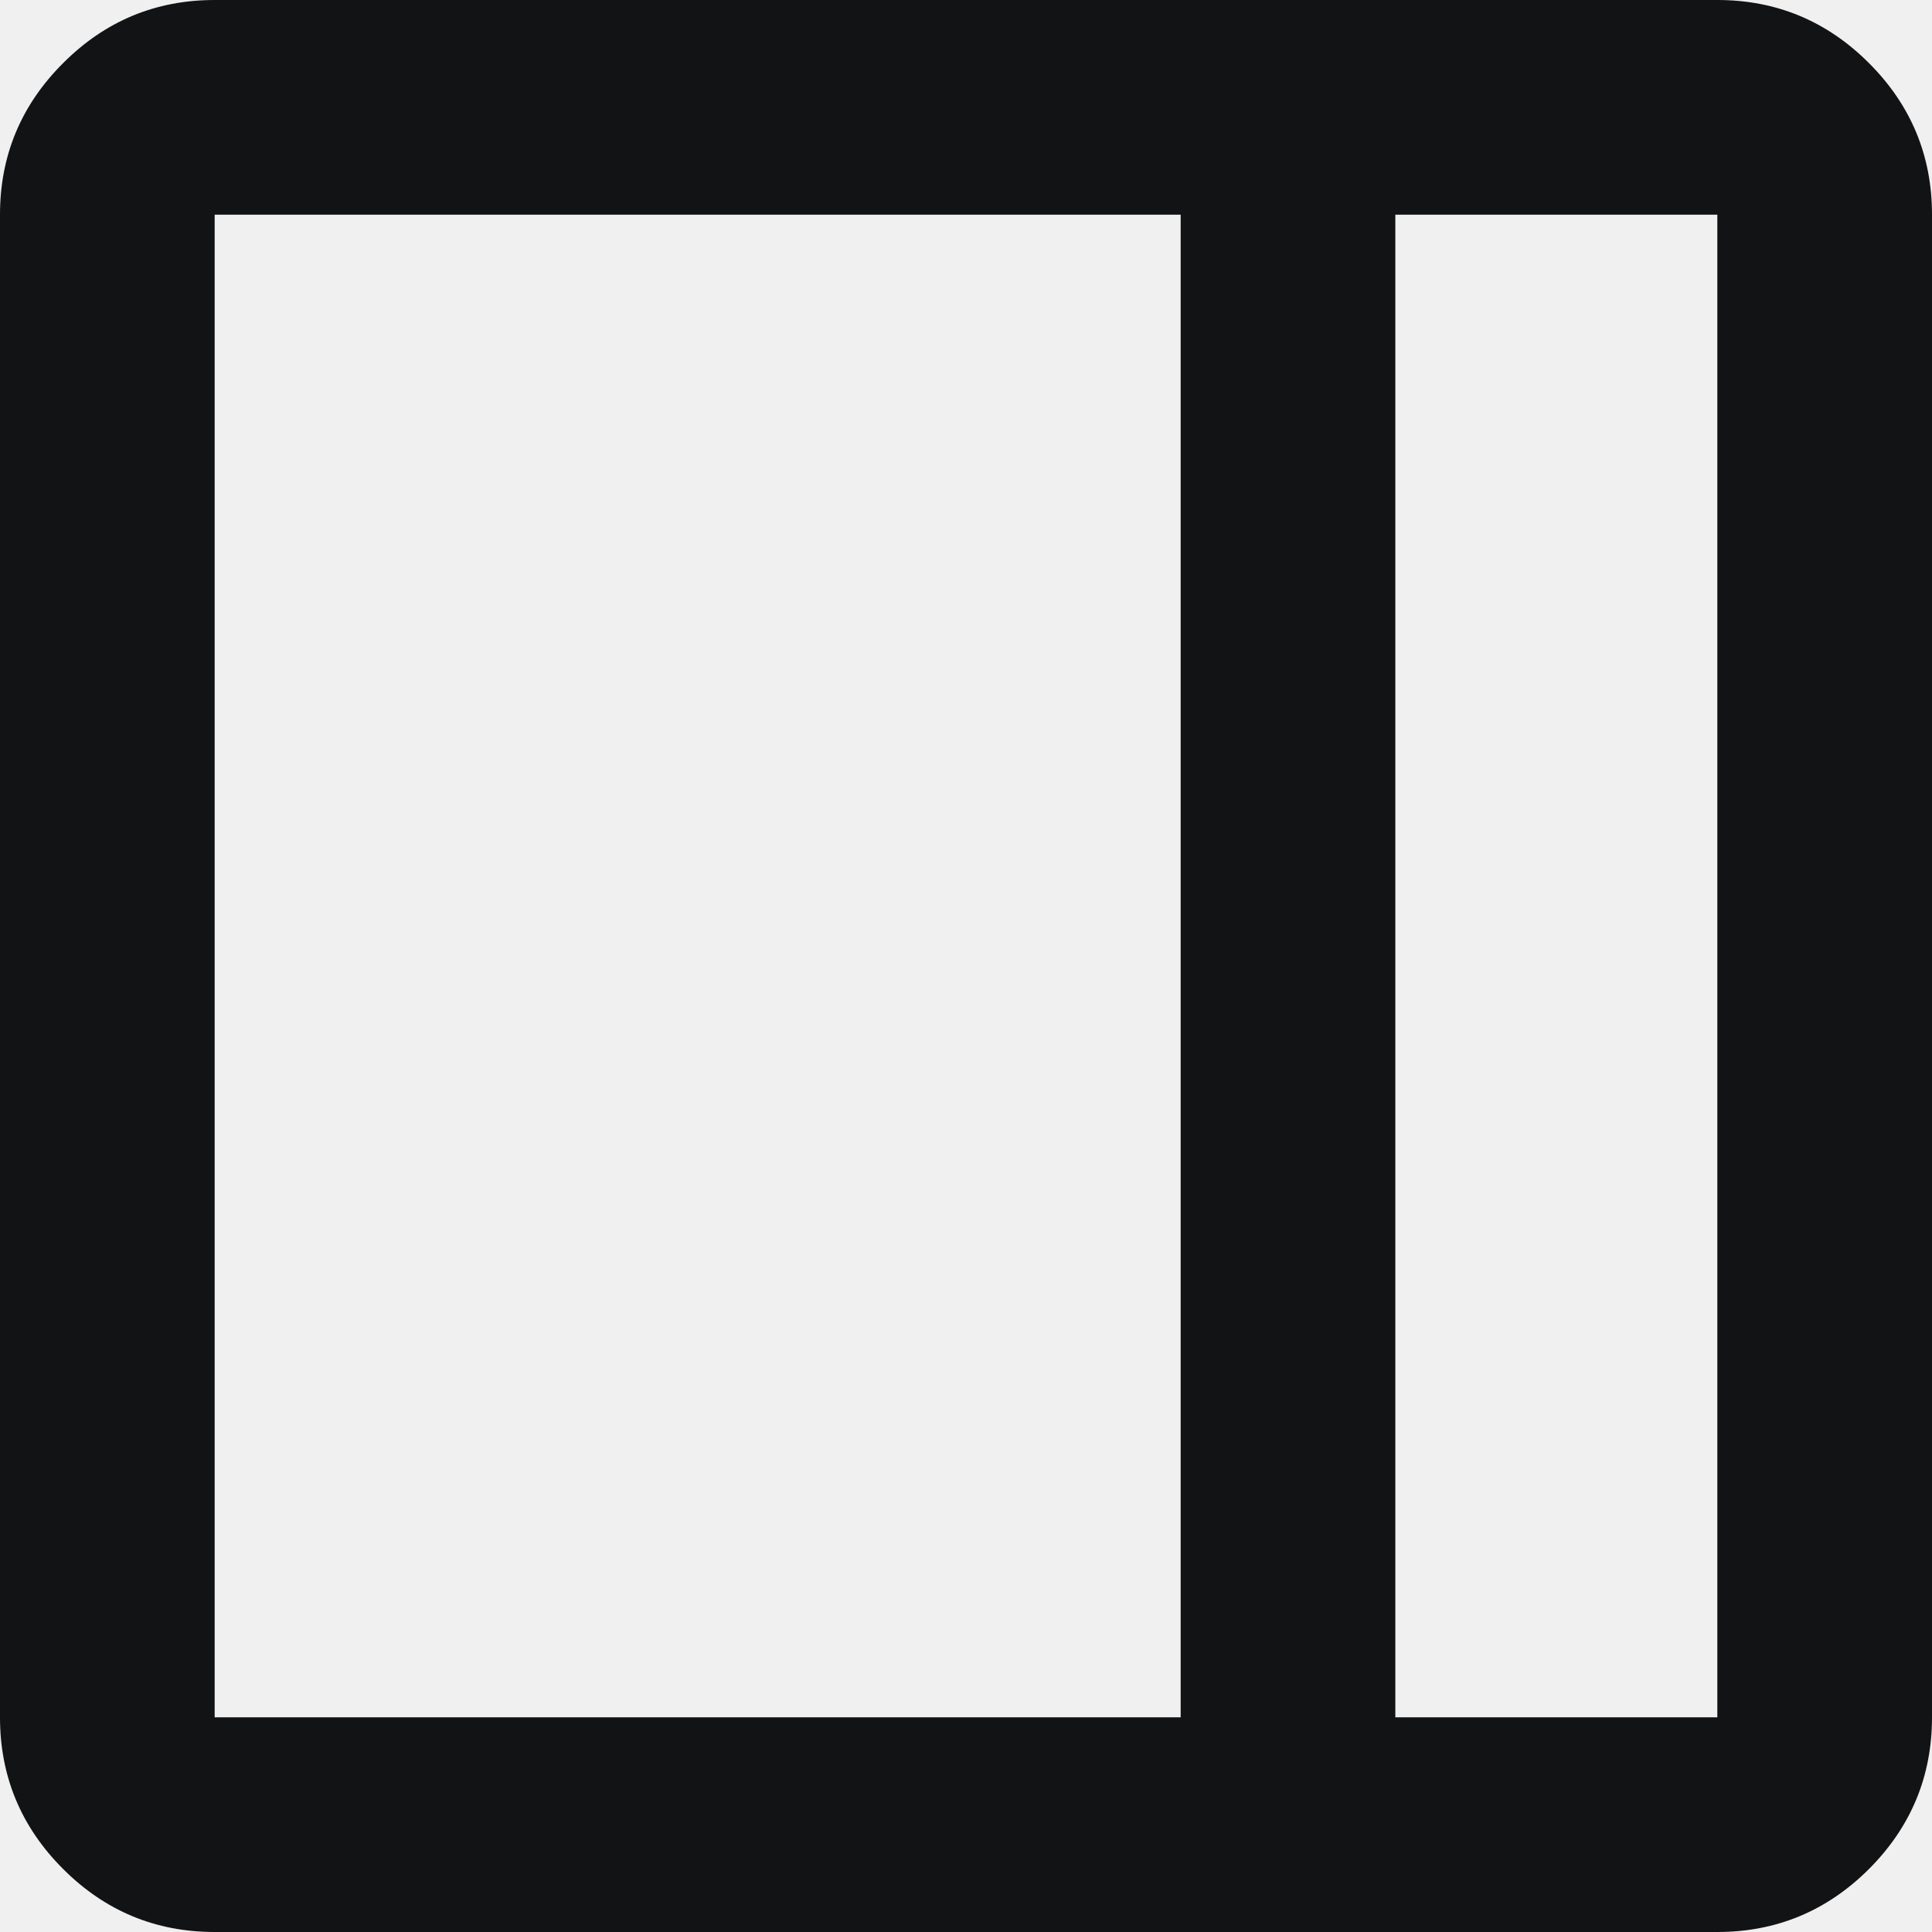
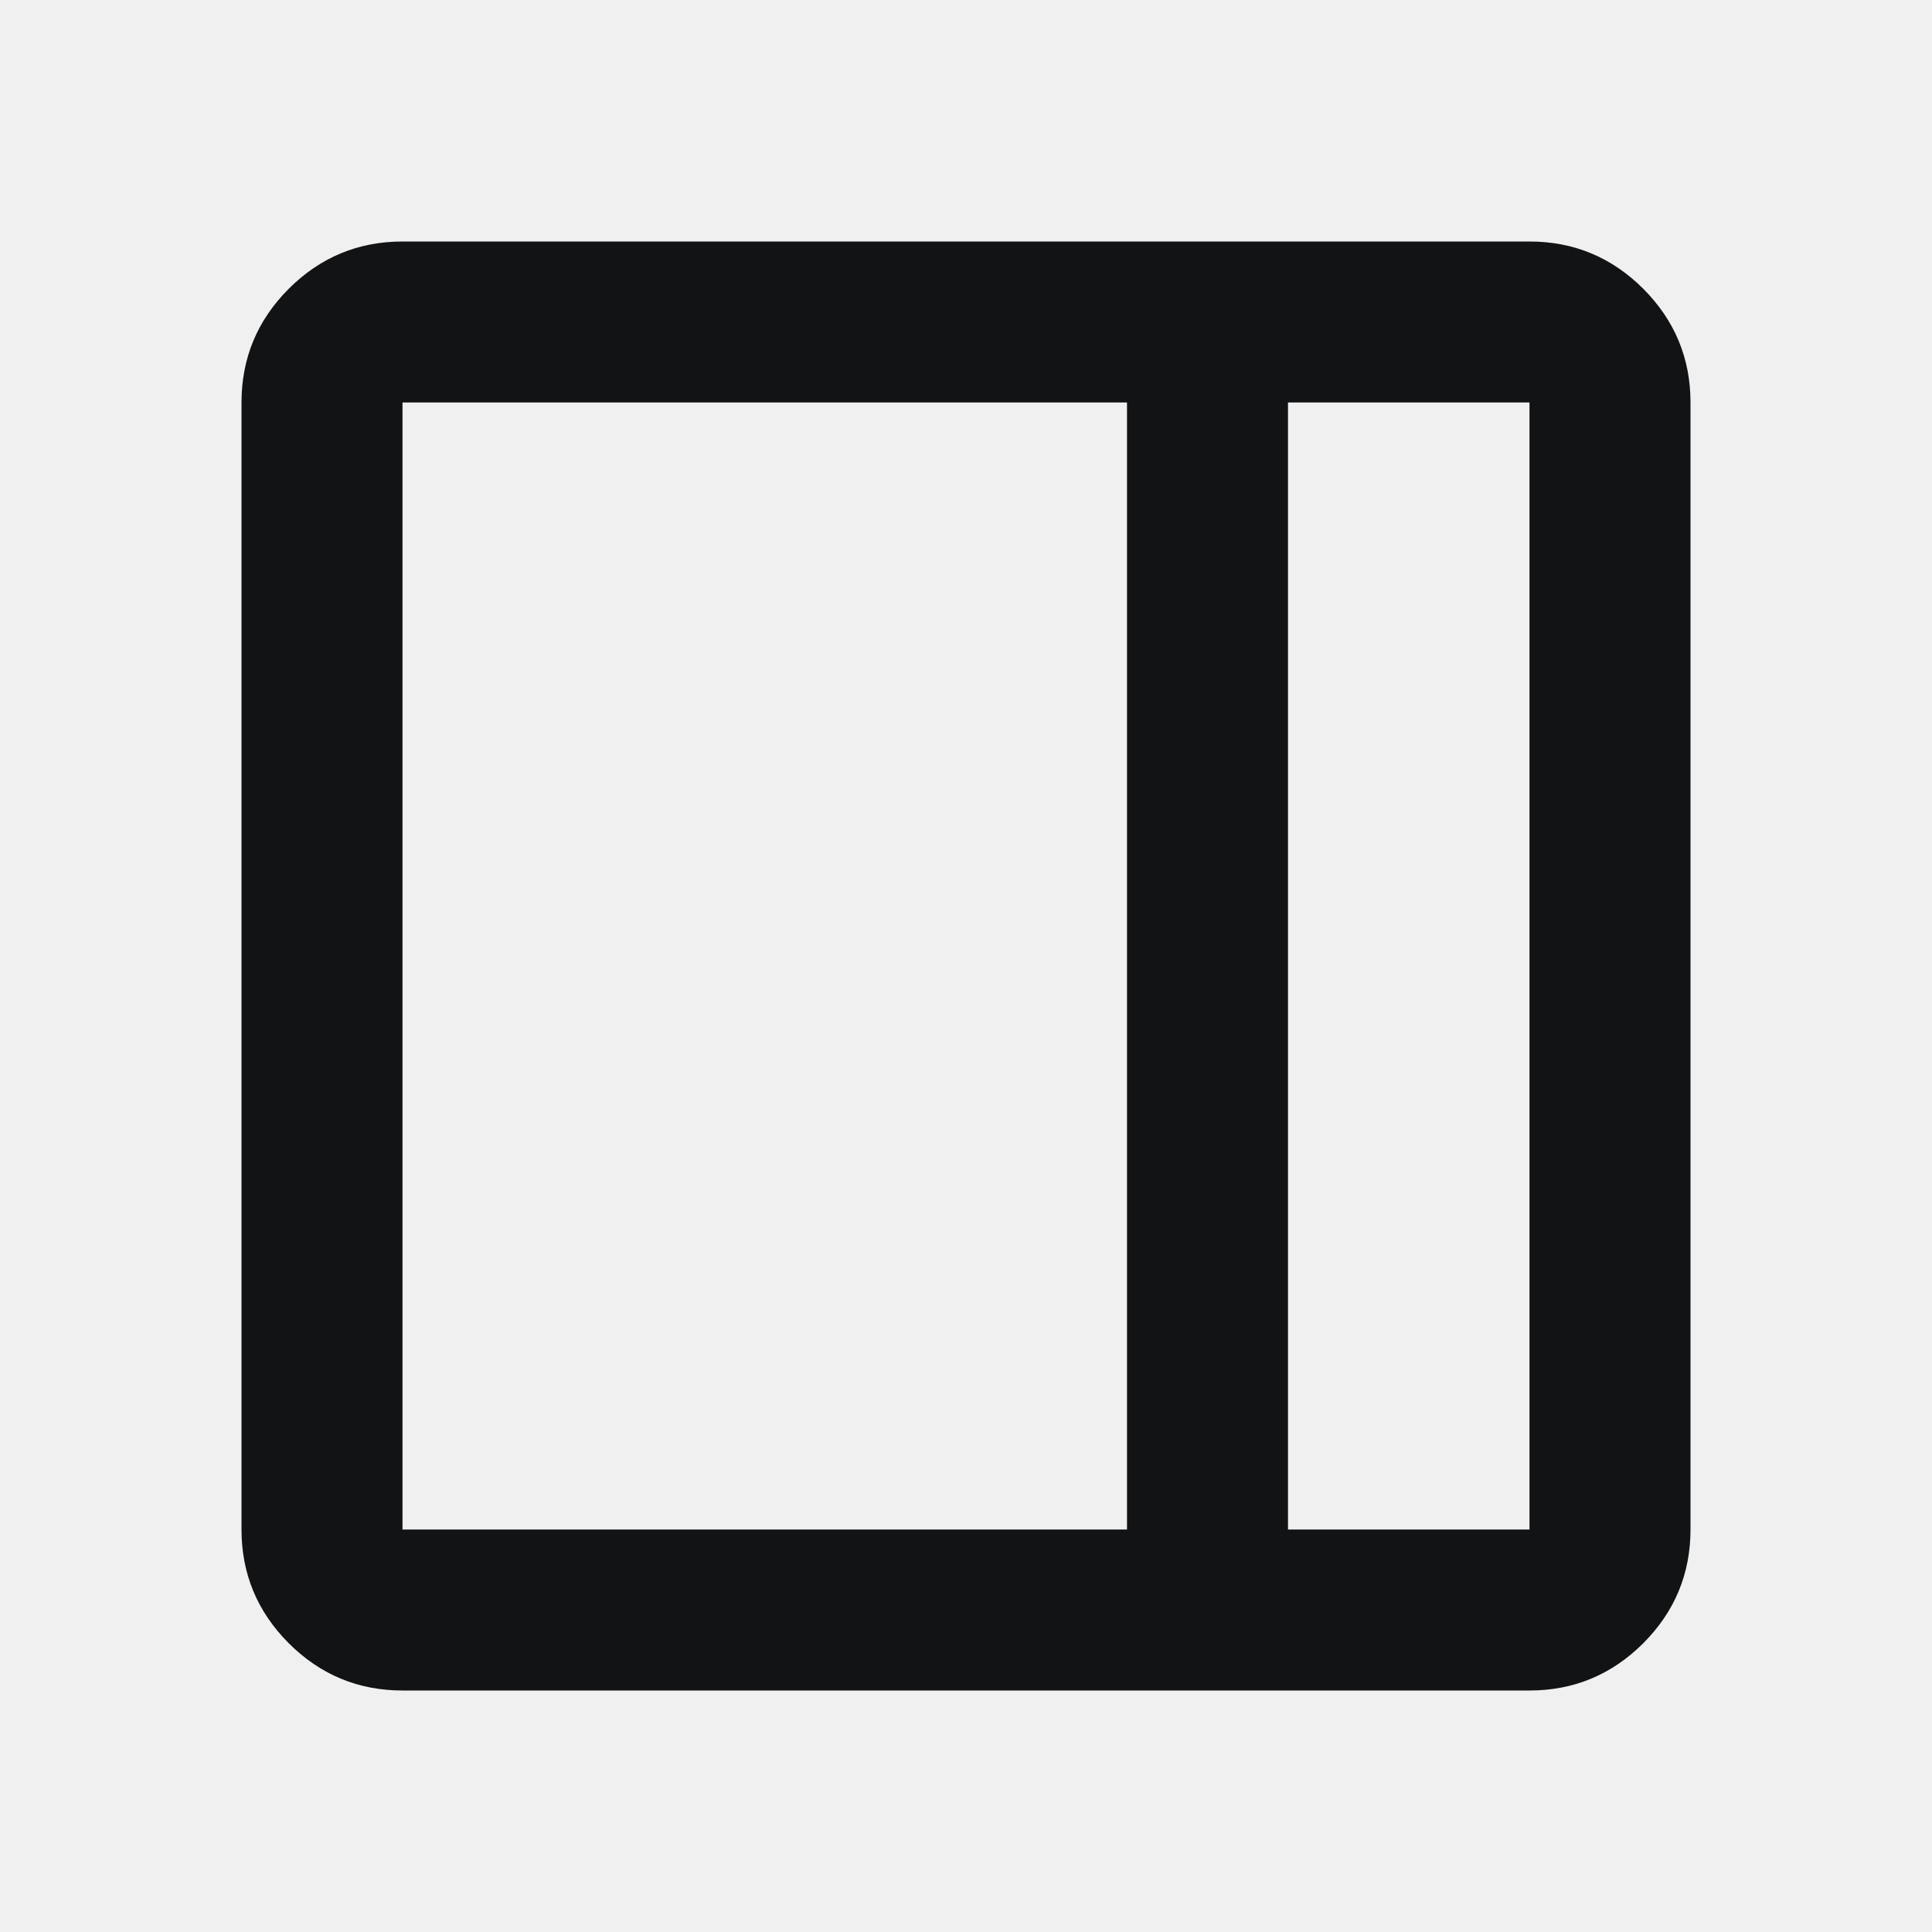
- <svg xmlns="http://www.w3.org/2000/svg" width="18" height="18" viewBox="0 0 18 18" fill="none">
-   <path d="M2 18C1.45 18 0.979 17.804 0.588 17.413C0.196 17.021 0 16.55 0 16V2C0 1.45 0.196 0.979 0.588 0.588C0.979 0.196 1.45 0 2 0H16C16.55 0 17.021 0.196 17.413 0.588C17.804 0.979 18 1.45 18 2V16C18 16.55 17.804 17.021 17.413 17.413C17.021 17.804 16.55 18 16 18H2ZM13 16H16V2H13V16ZM11 16V2H2V16H11Z" fill="#121314" />
+ <svg xmlns="http://www.w3.org/2000/svg" width="24" height="24" viewBox="0 0 24 24" fill="none">
+   <g clip-path="url(#clip0_4139_103)">
+     <path d="M5 21C4.45 21 3.979 20.804 3.587 20.413C3.196 20.021 3 19.55 3 19V5C3 4.45 3.196 3.979 3.587 3.587C3.979 3.196 4.45 3 5 3H19C19.55 3 20.021 3.196 20.413 3.587C20.804 3.979 21 4.45 21 5V19C21 19.55 20.804 20.021 20.413 20.413C20.021 20.804 19.55 21 19 21H5ZM16 19H19V5H16V19ZM14 19V5H5V19H14Z" fill="#121314" />
+   </g>
+   <defs>
+     <clipPath id="clip0_4139_103">
+       <rect width="24" height="24" fill="white" />
+     </clipPath>
+   </defs>
</svg>
